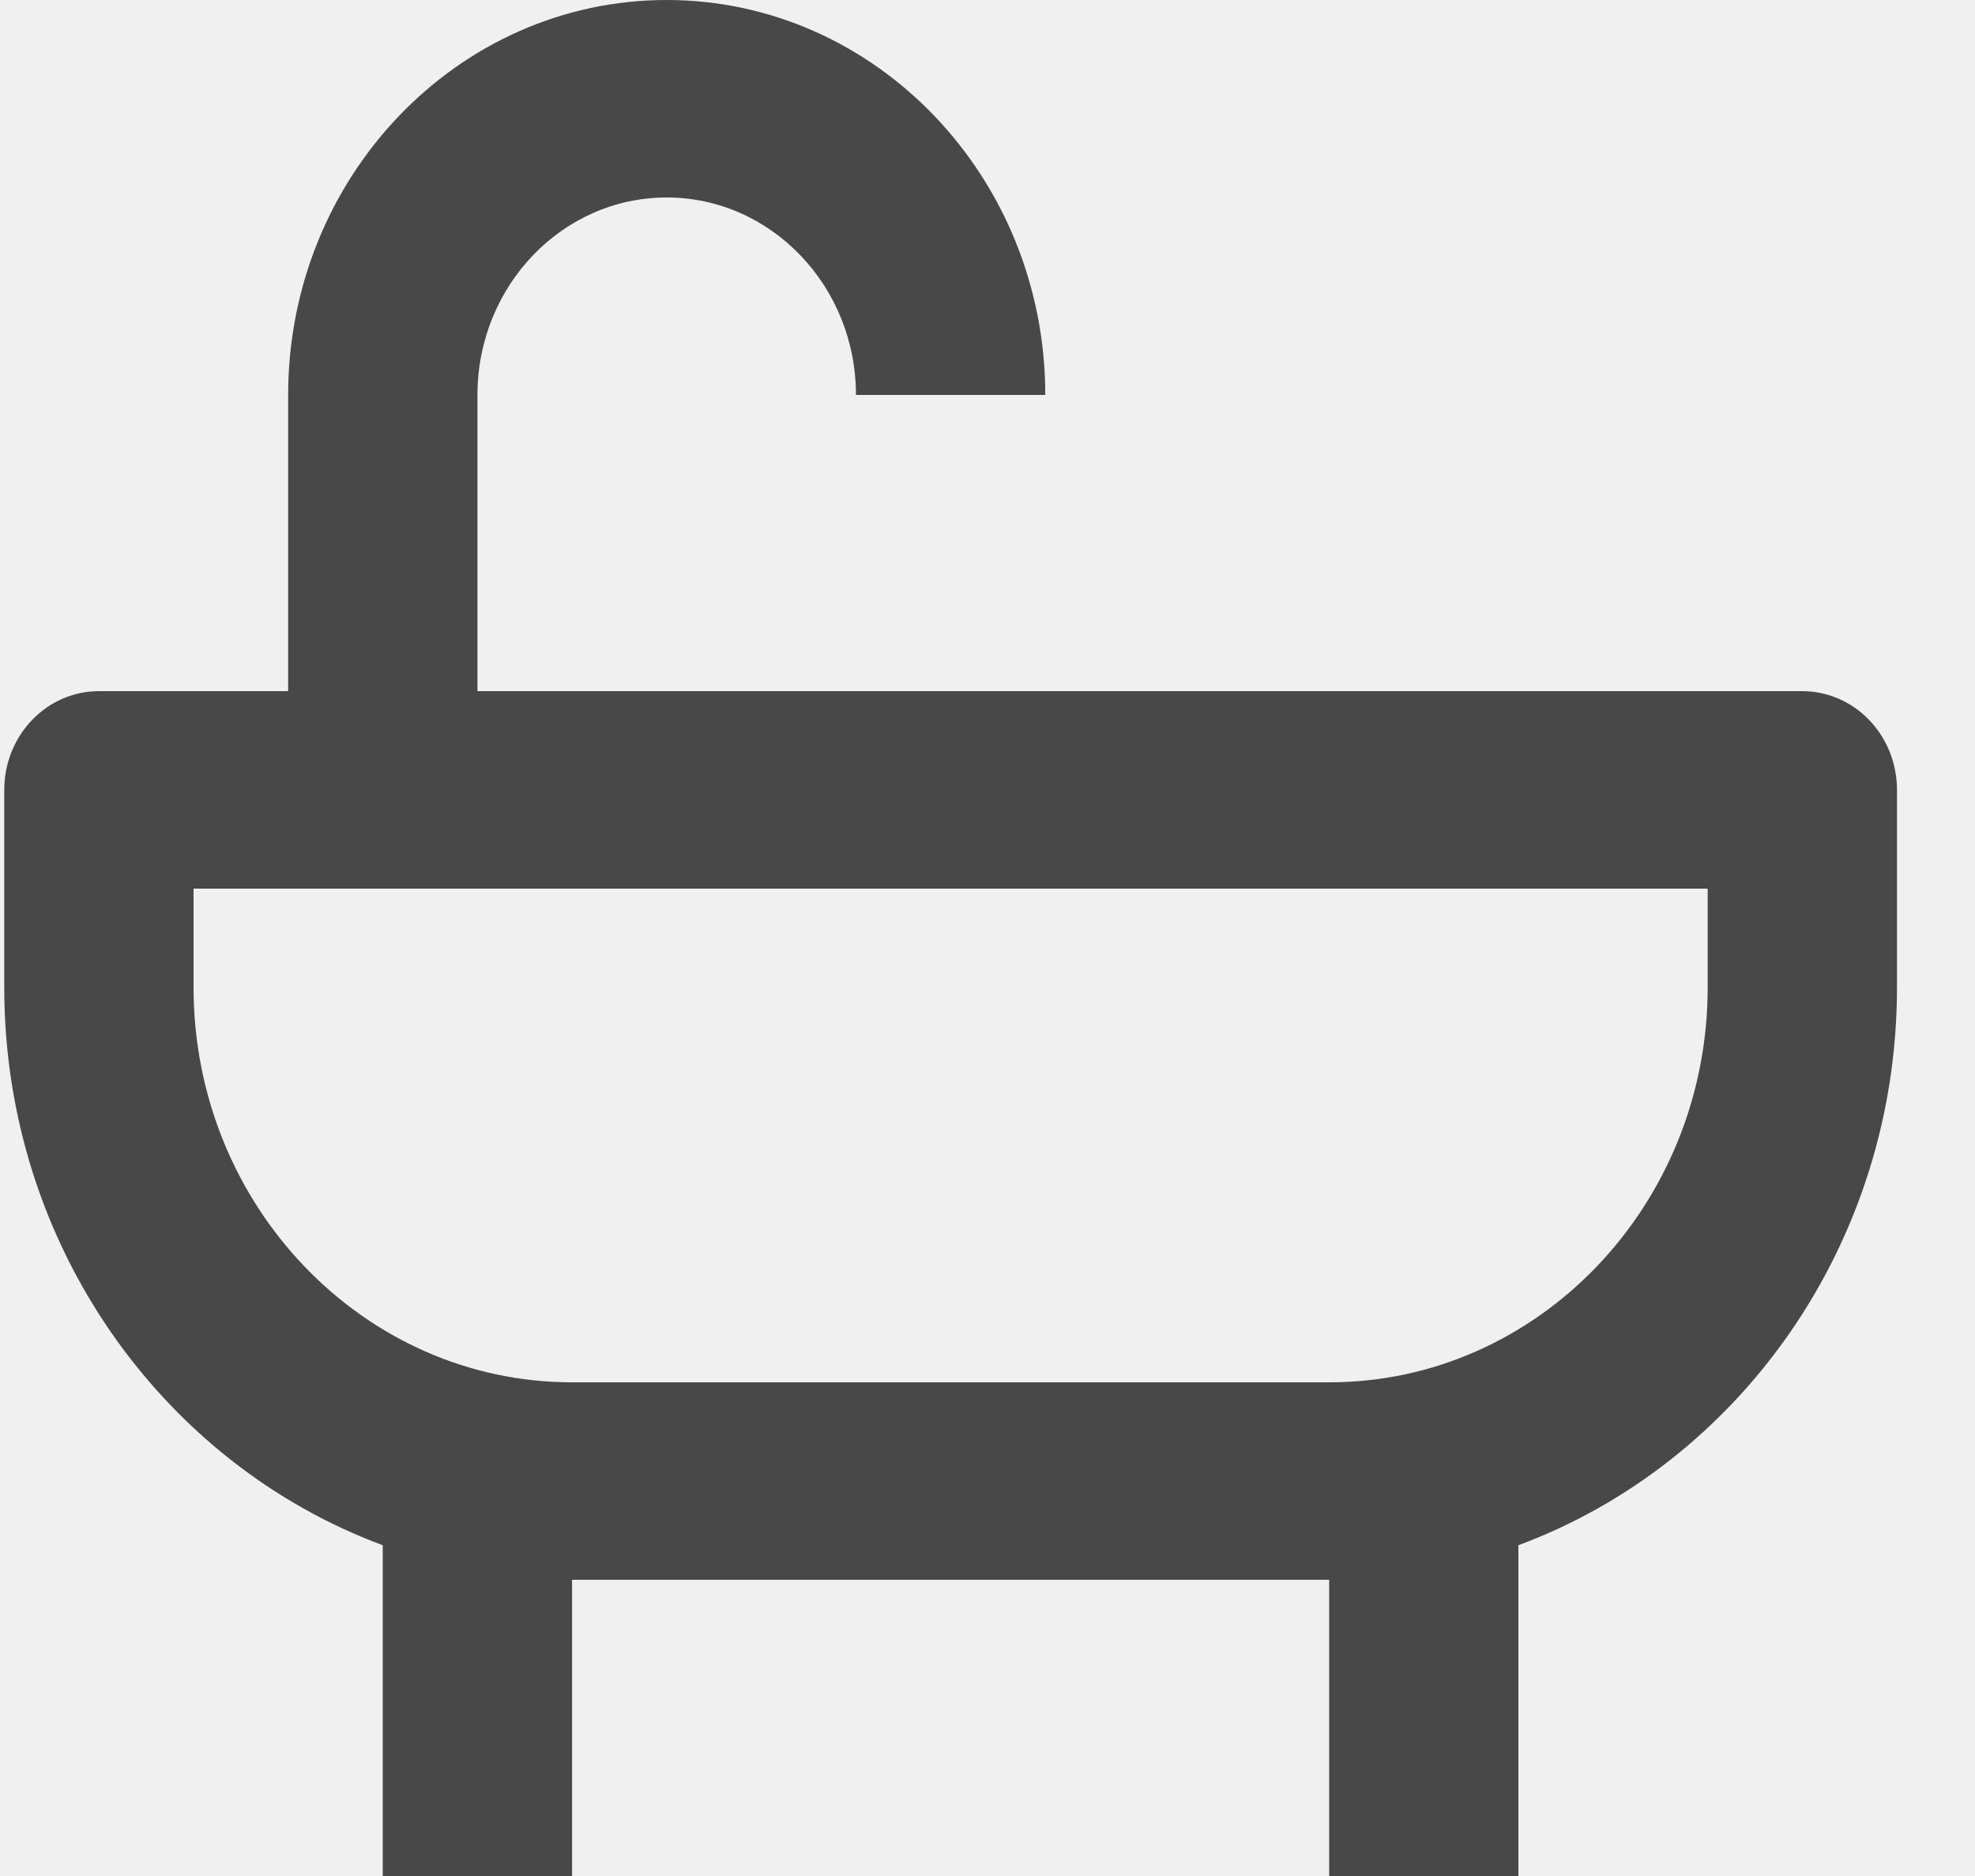
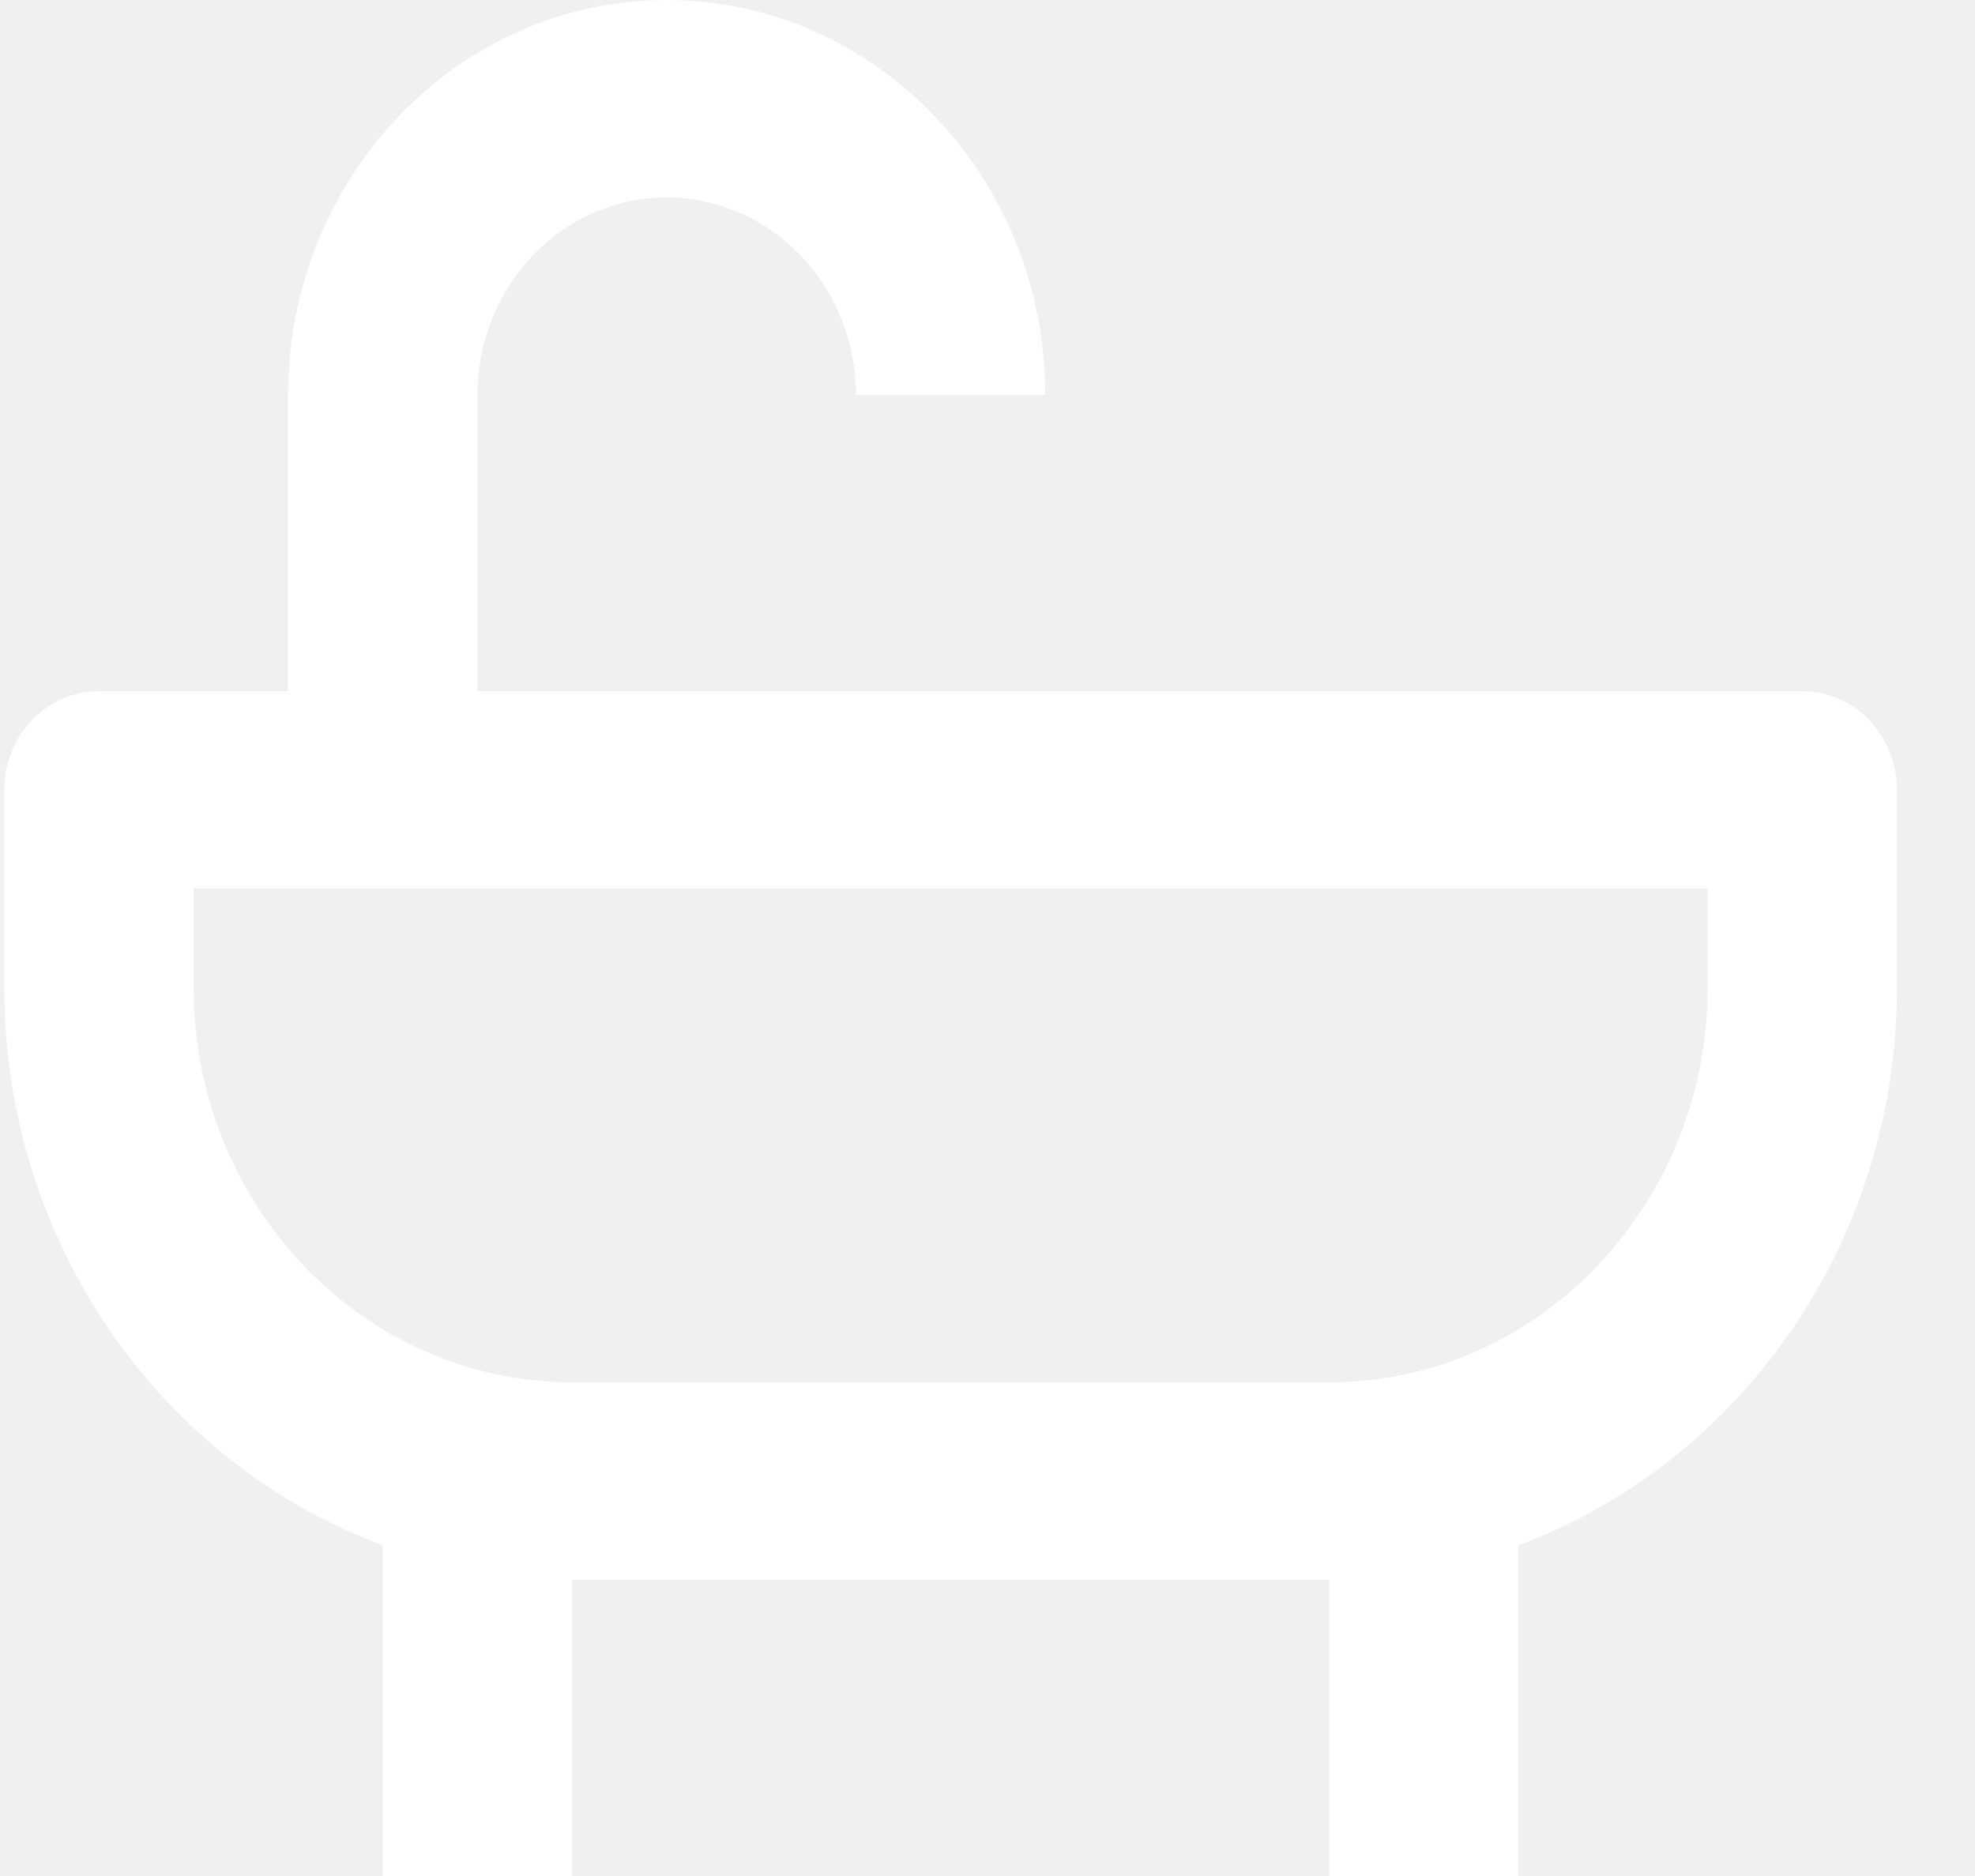
<svg xmlns="http://www.w3.org/2000/svg" width="20" height="19" viewBox="0 0 20 19" fill="none">
-   <path d="M18.251 7H4.835V4C4.835 2.897 5.694 2 6.751 2C7.808 2 8.668 2.897 8.668 4H10.585C10.585 1.794 8.865 0 6.751 0C4.637 0 2.918 1.794 2.918 4V7H1.001C0.747 7 0.503 7.105 0.324 7.293C0.144 7.48 0.043 7.735 0.043 8V10C0.043 12.606 1.647 14.823 3.876 15.65V19H5.793V16H13.46V19H15.376V15.65C17.605 14.823 19.21 12.606 19.21 10V8C19.21 7.735 19.109 7.48 18.929 7.293C18.749 7.105 18.506 7 18.251 7ZM17.293 10C17.293 12.206 15.574 14 13.46 14H5.793C3.679 14 1.96 12.206 1.96 10V9H17.293V10Z" fill="#484848" />
+   <path d="M18.251 7H4.835V4C4.835 2.897 5.694 2 6.751 2C7.808 2 8.668 2.897 8.668 4H10.585C10.585 1.794 8.865 0 6.751 0C4.637 0 2.918 1.794 2.918 4V7H1.001C0.747 7 0.503 7.105 0.324 7.293C0.144 7.48 0.043 7.735 0.043 8V10C0.043 12.606 1.647 14.823 3.876 15.65V19H5.793V16H13.46V19H15.376V15.65C17.605 14.823 19.21 12.606 19.21 10V8C19.21 7.735 19.109 7.48 18.929 7.293C18.749 7.105 18.506 7 18.251 7ZM17.293 10C17.293 12.206 15.574 14 13.46 14H5.793C3.679 14 1.96 12.206 1.96 10V9H17.293V10Z" fill="#FFFFFF" />
</svg>
